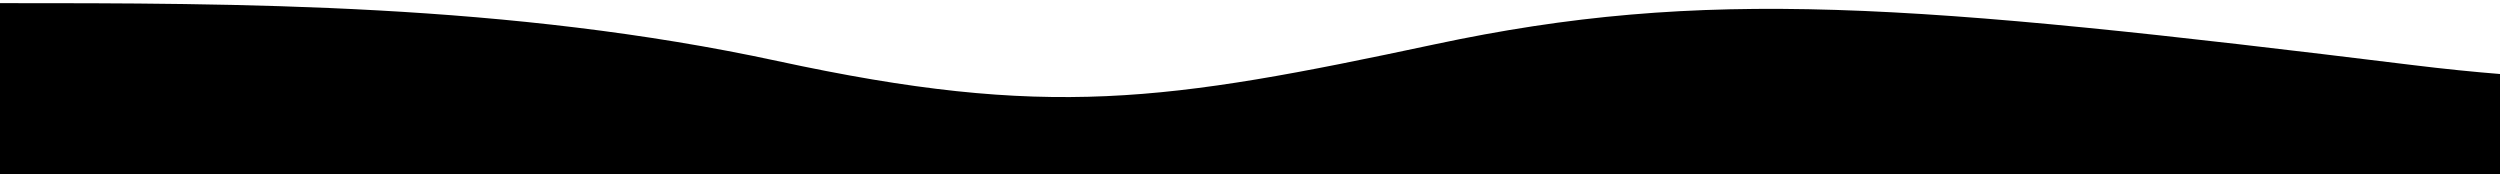
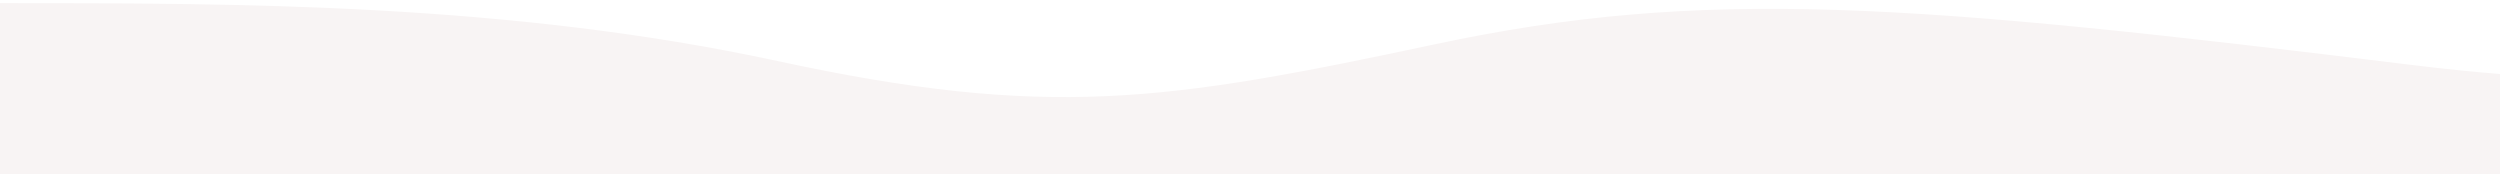
<svg xmlns="http://www.w3.org/2000/svg" class="wave-1hkxOo" version="1.1" viewBox="0 0 1440 100" preserveAspectRatio="none">
-   <path class="wavePath-haxJK1 animationPaused-2hZ4IO" d="M826.337,25.54 C670.97,58.656 603.696,68.787 447.802,35.144 C293.343,1.811 137.334,1.811 0,1.811 L0,150 L1920,150 L1920,1.811 C1739.535,-16.685 1679.864,73.161 1389.783,37.486 C1099.701,1.811 981.705,-7.577 826.337,25.54 Z" fill="currentColor" />
+     background-color: #f8f4f4;
+     <path class="wavePath-haxJK1 animationPaused-2hZ4IO" d="M826.337,25.54 C670.97,58.656 603.696,68.787 447.802,35.144 C293.343,1.811 137.334,1.811 0,1.811 L0,150 L1920,150 L1920,1.811 C1739.535,-16.685 1679.864,73.161 1389.783,37.486 C1099.701,1.811 981.705,-7.577 826.337,25.54 Z" fill="#f8f4f4">
+     </path>
</svg>
